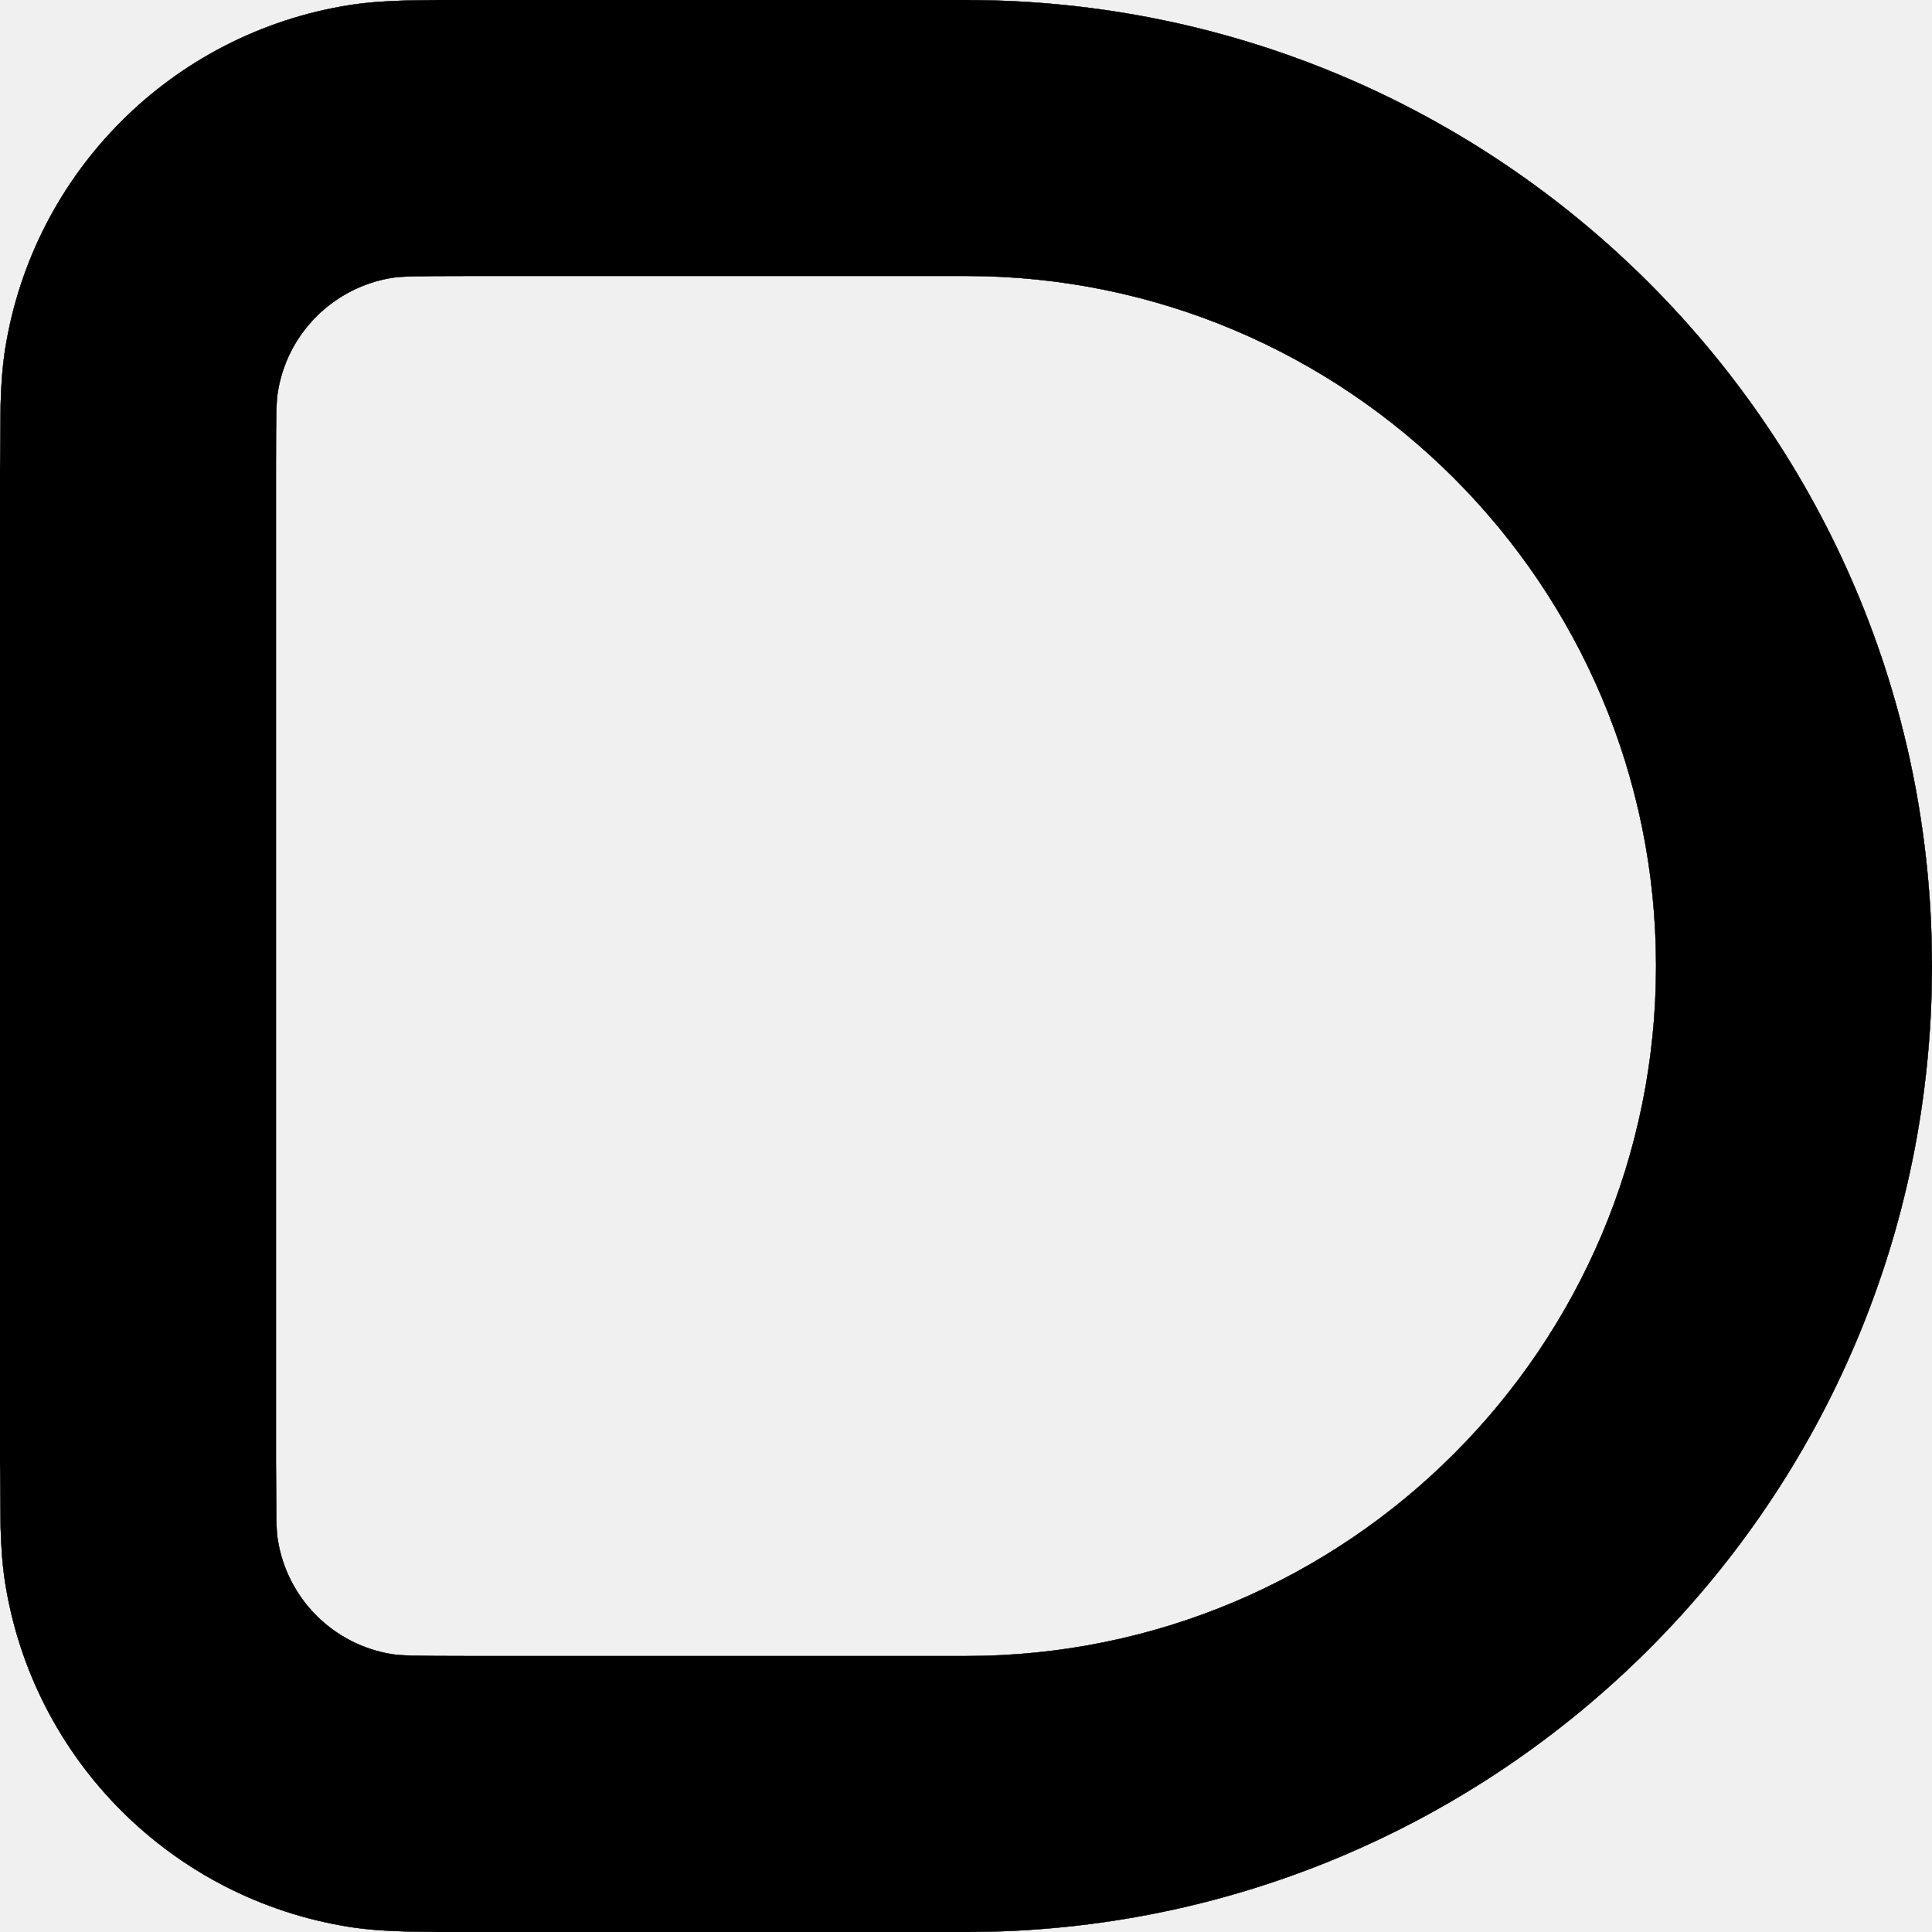
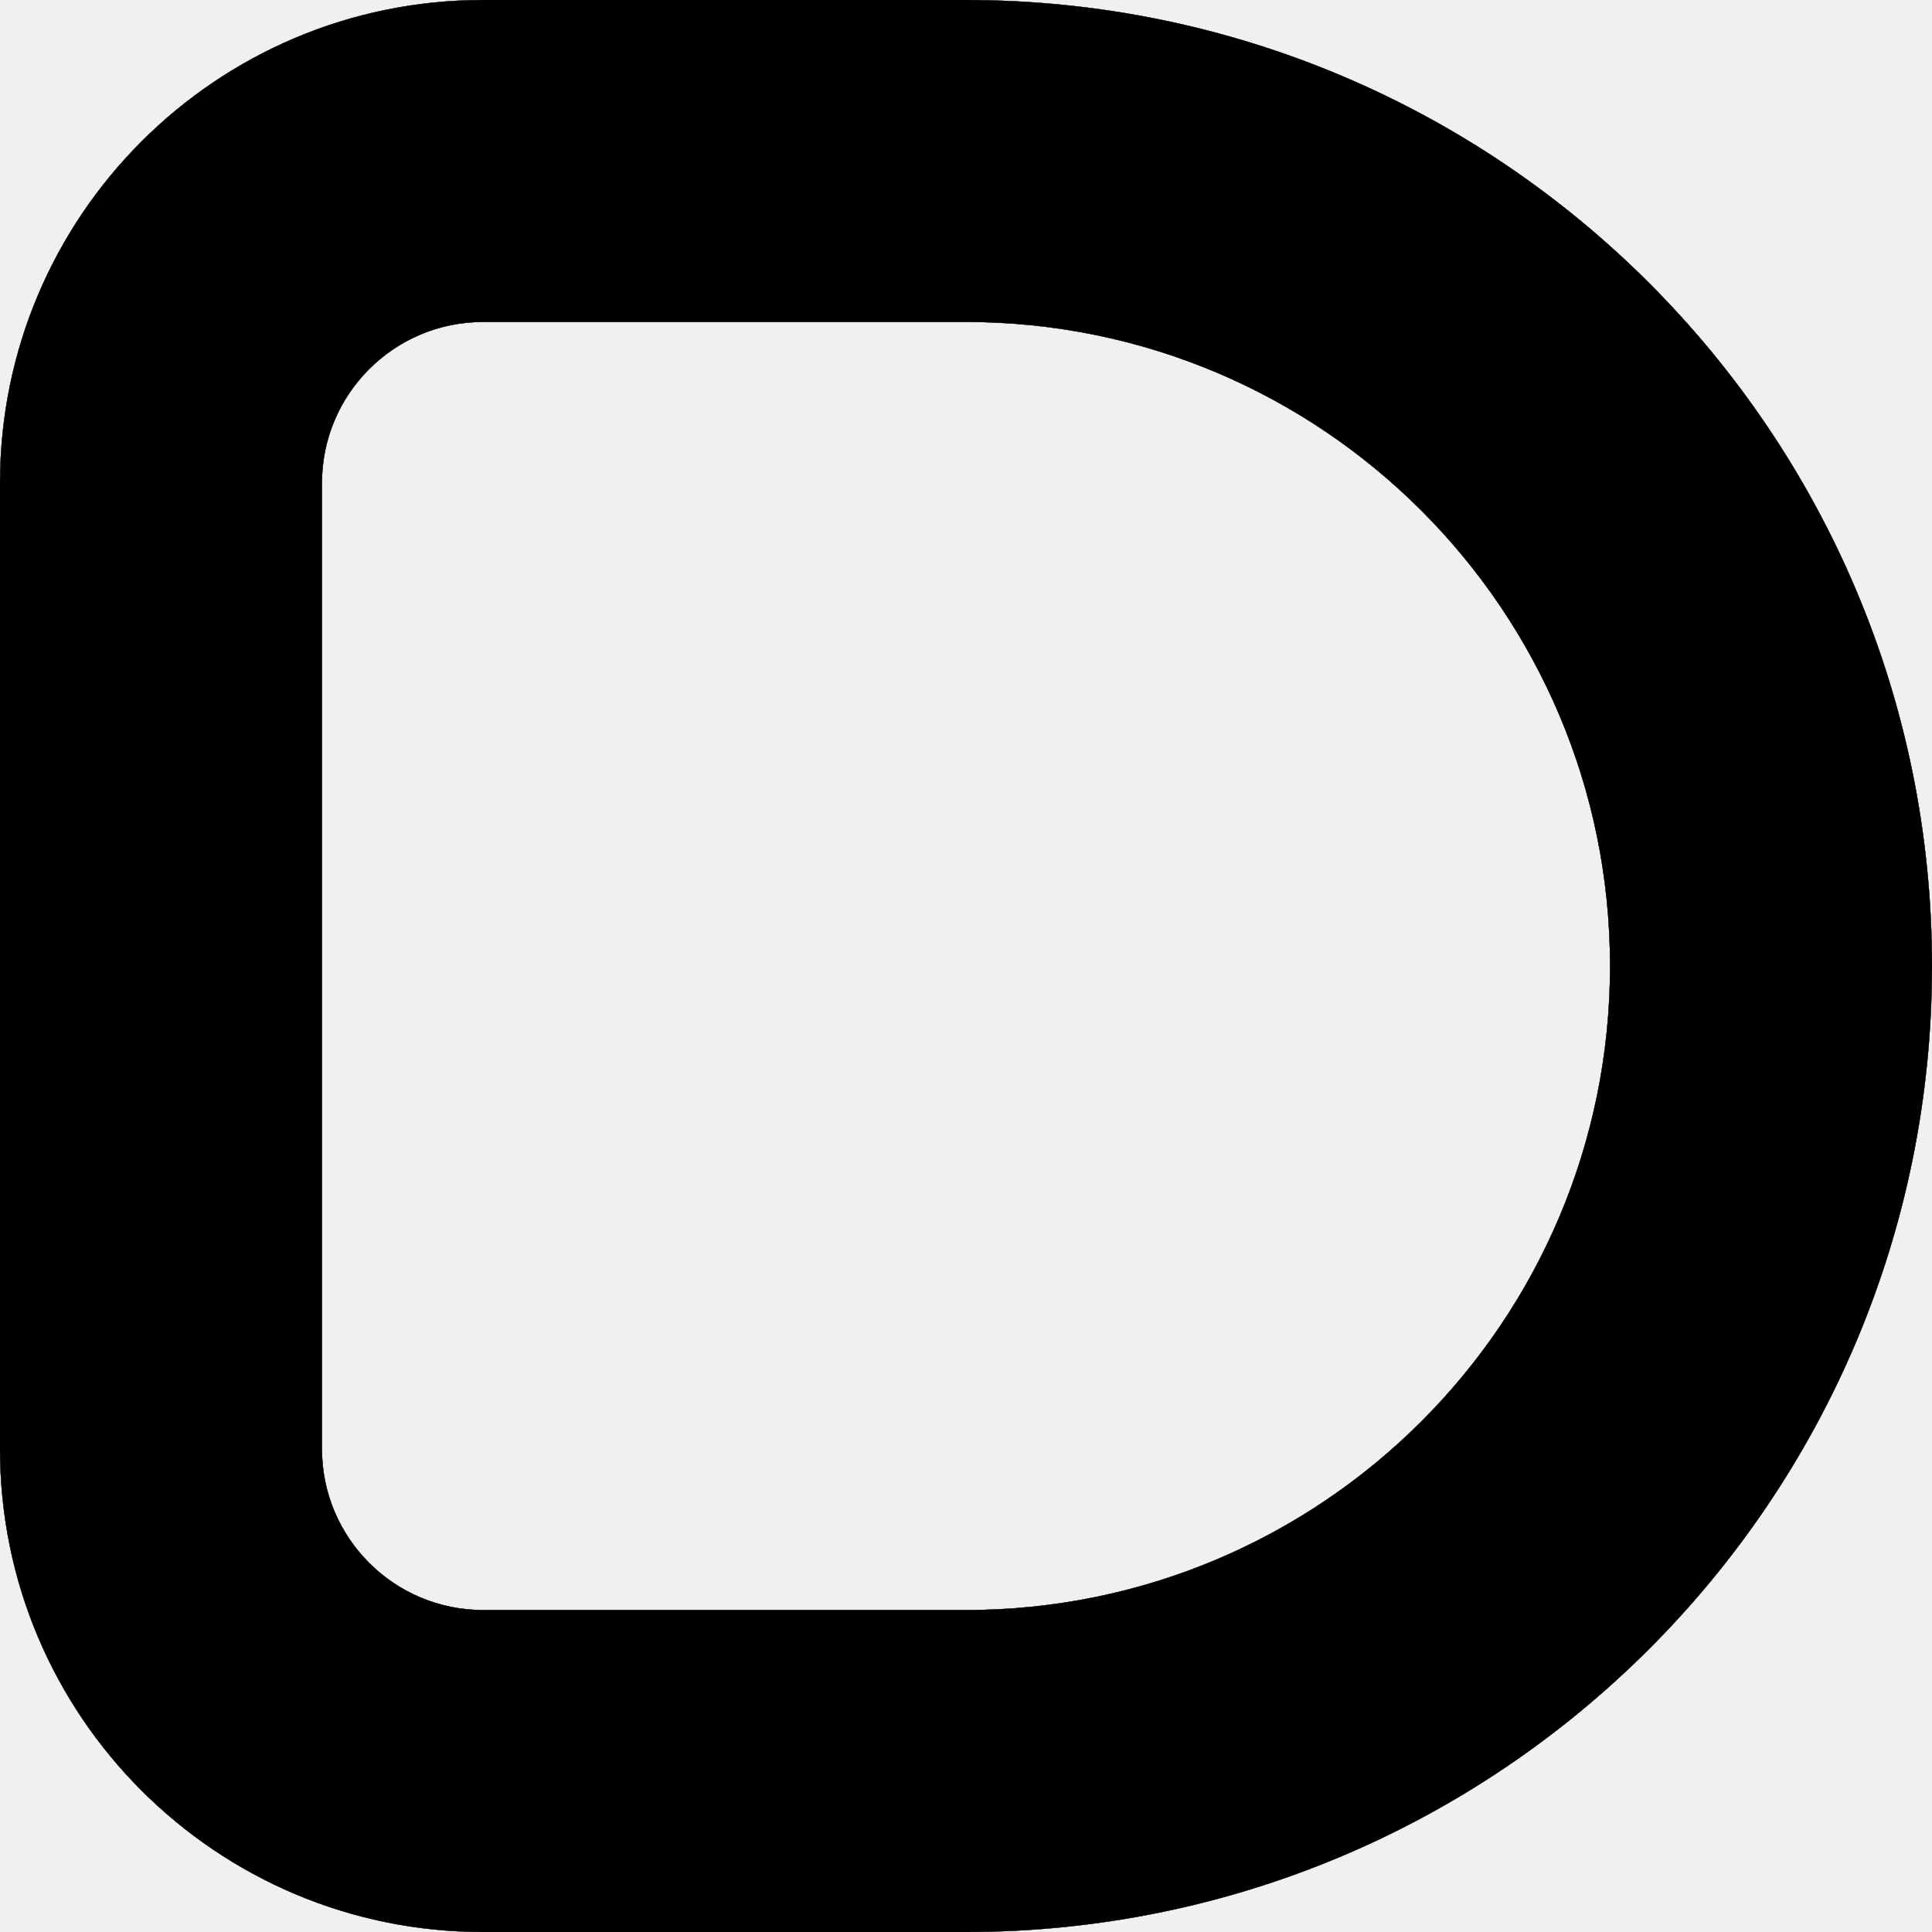
- <svg xmlns="http://www.w3.org/2000/svg" width="14" height="14" viewBox="0 0 14 14" fill="none">
-   <path d="M0.004 2.936C0.008 2.791 0.017 2.657 0.037 2.53C0.241 1.247 1.247 0.241 2.53 0.037C2.783 -0.003 3.067 4.7719e-05 3.4 4.7719e-05H7C10.866 4.7719e-05 14 3.134 14 7C14 10.866 10.866 14 7 14H3.4C3.067 14 2.783 14.003 2.53 13.963C1.247 13.759 0.241 12.753 0.037 11.47C0.017 11.343 0.008 11.209 0.004 11.065L0 10.6V3.4L0.004 2.936ZM2 10.6L2.003 11.01C2.005 11.091 2.008 11.127 2.013 11.156C2.08 11.584 2.416 11.92 2.844 11.987C2.902 11.996 2.991 12 3.4 12H7C9.761 12 12 9.761 12 7C12 4.239 9.761 2 7 2H3.4C2.991 2 2.902 2.004 2.844 2.013C2.416 2.081 2.08 2.416 2.013 2.844C2.003 2.902 2 2.991 2 3.4V10.6Z" fill="black" style="mix-blend-mode:overlay" />
-   <path d="M0.004 2.936C0.008 2.791 0.017 2.657 0.037 2.53C0.241 1.247 1.247 0.241 2.53 0.037C2.783 -0.003 3.067 4.7719e-05 3.4 4.7719e-05H7C10.866 4.7719e-05 14 3.134 14 7C14 10.866 10.866 14 7 14H3.4C3.067 14 2.783 14.003 2.53 13.963C1.247 13.759 0.241 12.753 0.037 11.47C0.017 11.343 0.008 11.209 0.004 11.065L0 10.6V3.4L0.004 2.936ZM2 10.6L2.003 11.01C2.005 11.091 2.008 11.127 2.013 11.156C2.08 11.584 2.416 11.92 2.844 11.987C2.902 11.996 2.991 12 3.4 12H7C9.761 12 12 9.761 12 7C12 4.239 9.761 2 7 2H3.4C2.991 2 2.902 2.004 2.844 2.013C2.416 2.081 2.08 2.416 2.013 2.844C2.003 2.902 2 2.991 2 3.4V10.6Z" fill="black" fill-opacity="0.983" />
-   <path d="M0.004 2.936C0.008 2.791 0.017 2.657 0.037 2.53C0.241 1.247 1.247 0.241 2.53 0.037C2.783 -0.003 3.067 4.7719e-05 3.4 4.7719e-05H7C10.866 4.7719e-05 14 3.134 14 7C14 10.866 10.866 14 7 14H3.4C3.067 14 2.783 14.003 2.53 13.963C1.247 13.759 0.241 12.753 0.037 11.47C0.017 11.343 0.008 11.209 0.004 11.065L0 10.6V3.4L0.004 2.936ZM2 10.6L2.003 11.01C2.005 11.091 2.008 11.127 2.013 11.156C2.08 11.584 2.416 11.92 2.844 11.987C2.902 11.996 2.991 12 3.4 12H7C9.761 12 12 9.761 12 7C12 4.239 9.761 2 7 2H3.4C2.991 2 2.902 2.004 2.844 2.013C2.416 2.081 2.08 2.416 2.013 2.844C2.003 2.902 2 2.991 2 3.4V10.6Z" fill="white" style="mix-blend-mode:difference" />
-   <path d="M0.004 2.936C0.008 2.791 0.017 2.657 0.037 2.53C0.241 1.247 1.247 0.241 2.53 0.037C2.783 -0.003 3.067 4.7719e-05 3.4 4.7719e-05H7C10.866 4.7719e-05 14 3.134 14 7C14 10.866 10.866 14 7 14H3.4C3.067 14 2.783 14.003 2.53 13.963C1.247 13.759 0.241 12.753 0.037 11.47C0.017 11.343 0.008 11.209 0.004 11.065L0 10.6V3.4L0.004 2.936ZM2 10.6L2.003 11.01C2.005 11.091 2.008 11.127 2.013 11.156C2.08 11.584 2.416 11.92 2.844 11.987C2.902 11.996 2.991 12 3.4 12H7C9.761 12 12 9.761 12 7C12 4.239 9.761 2 7 2H3.4C2.991 2 2.902 2.004 2.844 2.013C2.416 2.081 2.08 2.416 2.013 2.844C2.003 2.902 2 2.991 2 3.4V10.6Z" fill="black" style="mix-blend-mode:saturation" />
-   <path d="M0.004 2.936C0.008 2.791 0.017 2.657 0.037 2.53C0.241 1.247 1.247 0.241 2.53 0.037C2.783 -0.003 3.067 4.7719e-05 3.4 4.7719e-05H7C10.866 4.7719e-05 14 3.134 14 7C14 10.866 10.866 14 7 14H3.4C3.067 14 2.783 14.003 2.53 13.963C1.247 13.759 0.241 12.753 0.037 11.47C0.017 11.343 0.008 11.209 0.004 11.065L0 10.6V3.4L0.004 2.936ZM2 10.6L2.003 11.01C2.005 11.091 2.008 11.127 2.013 11.156C2.08 11.584 2.416 11.92 2.844 11.987C2.902 11.996 2.991 12 3.4 12H7C9.761 12 12 9.761 12 7C12 4.239 9.761 2 7 2H3.4C2.991 2 2.902 2.004 2.844 2.013C2.416 2.081 2.08 2.416 2.013 2.844C2.003 2.902 2 2.991 2 3.4V10.6Z" fill="black" style="mix-blend-mode:color-burn" />
+ <svg xmlns="http://www.w3.org/2000/svg" width="12" height="12" viewBox="0 0 12 12" fill="none">
+   <path d="M0 3C0 1.343 1.343 0 3 0H6C9.314 6.44277e-08 12 2.686 12 6C12 9.314 9.314 12 6 12H3C1.343 12 3.86553e-08 10.657 0 9V3ZM2 9C2 9.552 2.448 10 3 10H6C8.209 10 10 8.209 10 6C10 3.791 8.209 2 6 2H3C2.448 2 2 2.448 2 3V9Z" fill="black" style="mix-blend-mode:overlay" />
+   <path d="M0 3C0 1.343 1.343 0 3 0H6C9.314 6.44277e-08 12 2.686 12 6C12 9.314 9.314 12 6 12H3C1.343 12 3.86553e-08 10.657 0 9V3ZM2 9C2 9.552 2.448 10 3 10H6C8.209 10 10 8.209 10 6C10 3.791 8.209 2 6 2H3C2.448 2 2 2.448 2 3V9Z" fill="black" fill-opacity="0.983" />
+   <path d="M0 3C0 1.343 1.343 0 3 0H6C9.314 6.44277e-08 12 2.686 12 6C12 9.314 9.314 12 6 12H3C1.343 12 3.86553e-08 10.657 0 9V3ZM2 9C2 9.552 2.448 10 3 10H6C8.209 10 10 8.209 10 6C10 3.791 8.209 2 6 2H3C2.448 2 2 2.448 2 3V9Z" fill="white" style="mix-blend-mode:difference" />
+   <path d="M0 3C0 1.343 1.343 0 3 0H6C9.314 6.44277e-08 12 2.686 12 6C12 9.314 9.314 12 6 12H3C1.343 12 3.86553e-08 10.657 0 9V3ZM2 9C2 9.552 2.448 10 3 10H6C8.209 10 10 8.209 10 6C10 3.791 8.209 2 6 2H3C2.448 2 2 2.448 2 3V9Z" fill="black" style="mix-blend-mode:saturation" />
+   <path d="M0 3C0 1.343 1.343 0 3 0H6C9.314 6.44277e-08 12 2.686 12 6C12 9.314 9.314 12 6 12H3C1.343 12 3.86553e-08 10.657 0 9V3ZM2 9C2 9.552 2.448 10 3 10H6C8.209 10 10 8.209 10 6C10 3.791 8.209 2 6 2H3C2.448 2 2 2.448 2 3V9Z" fill="black" style="mix-blend-mode:color-burn" />
</svg>
